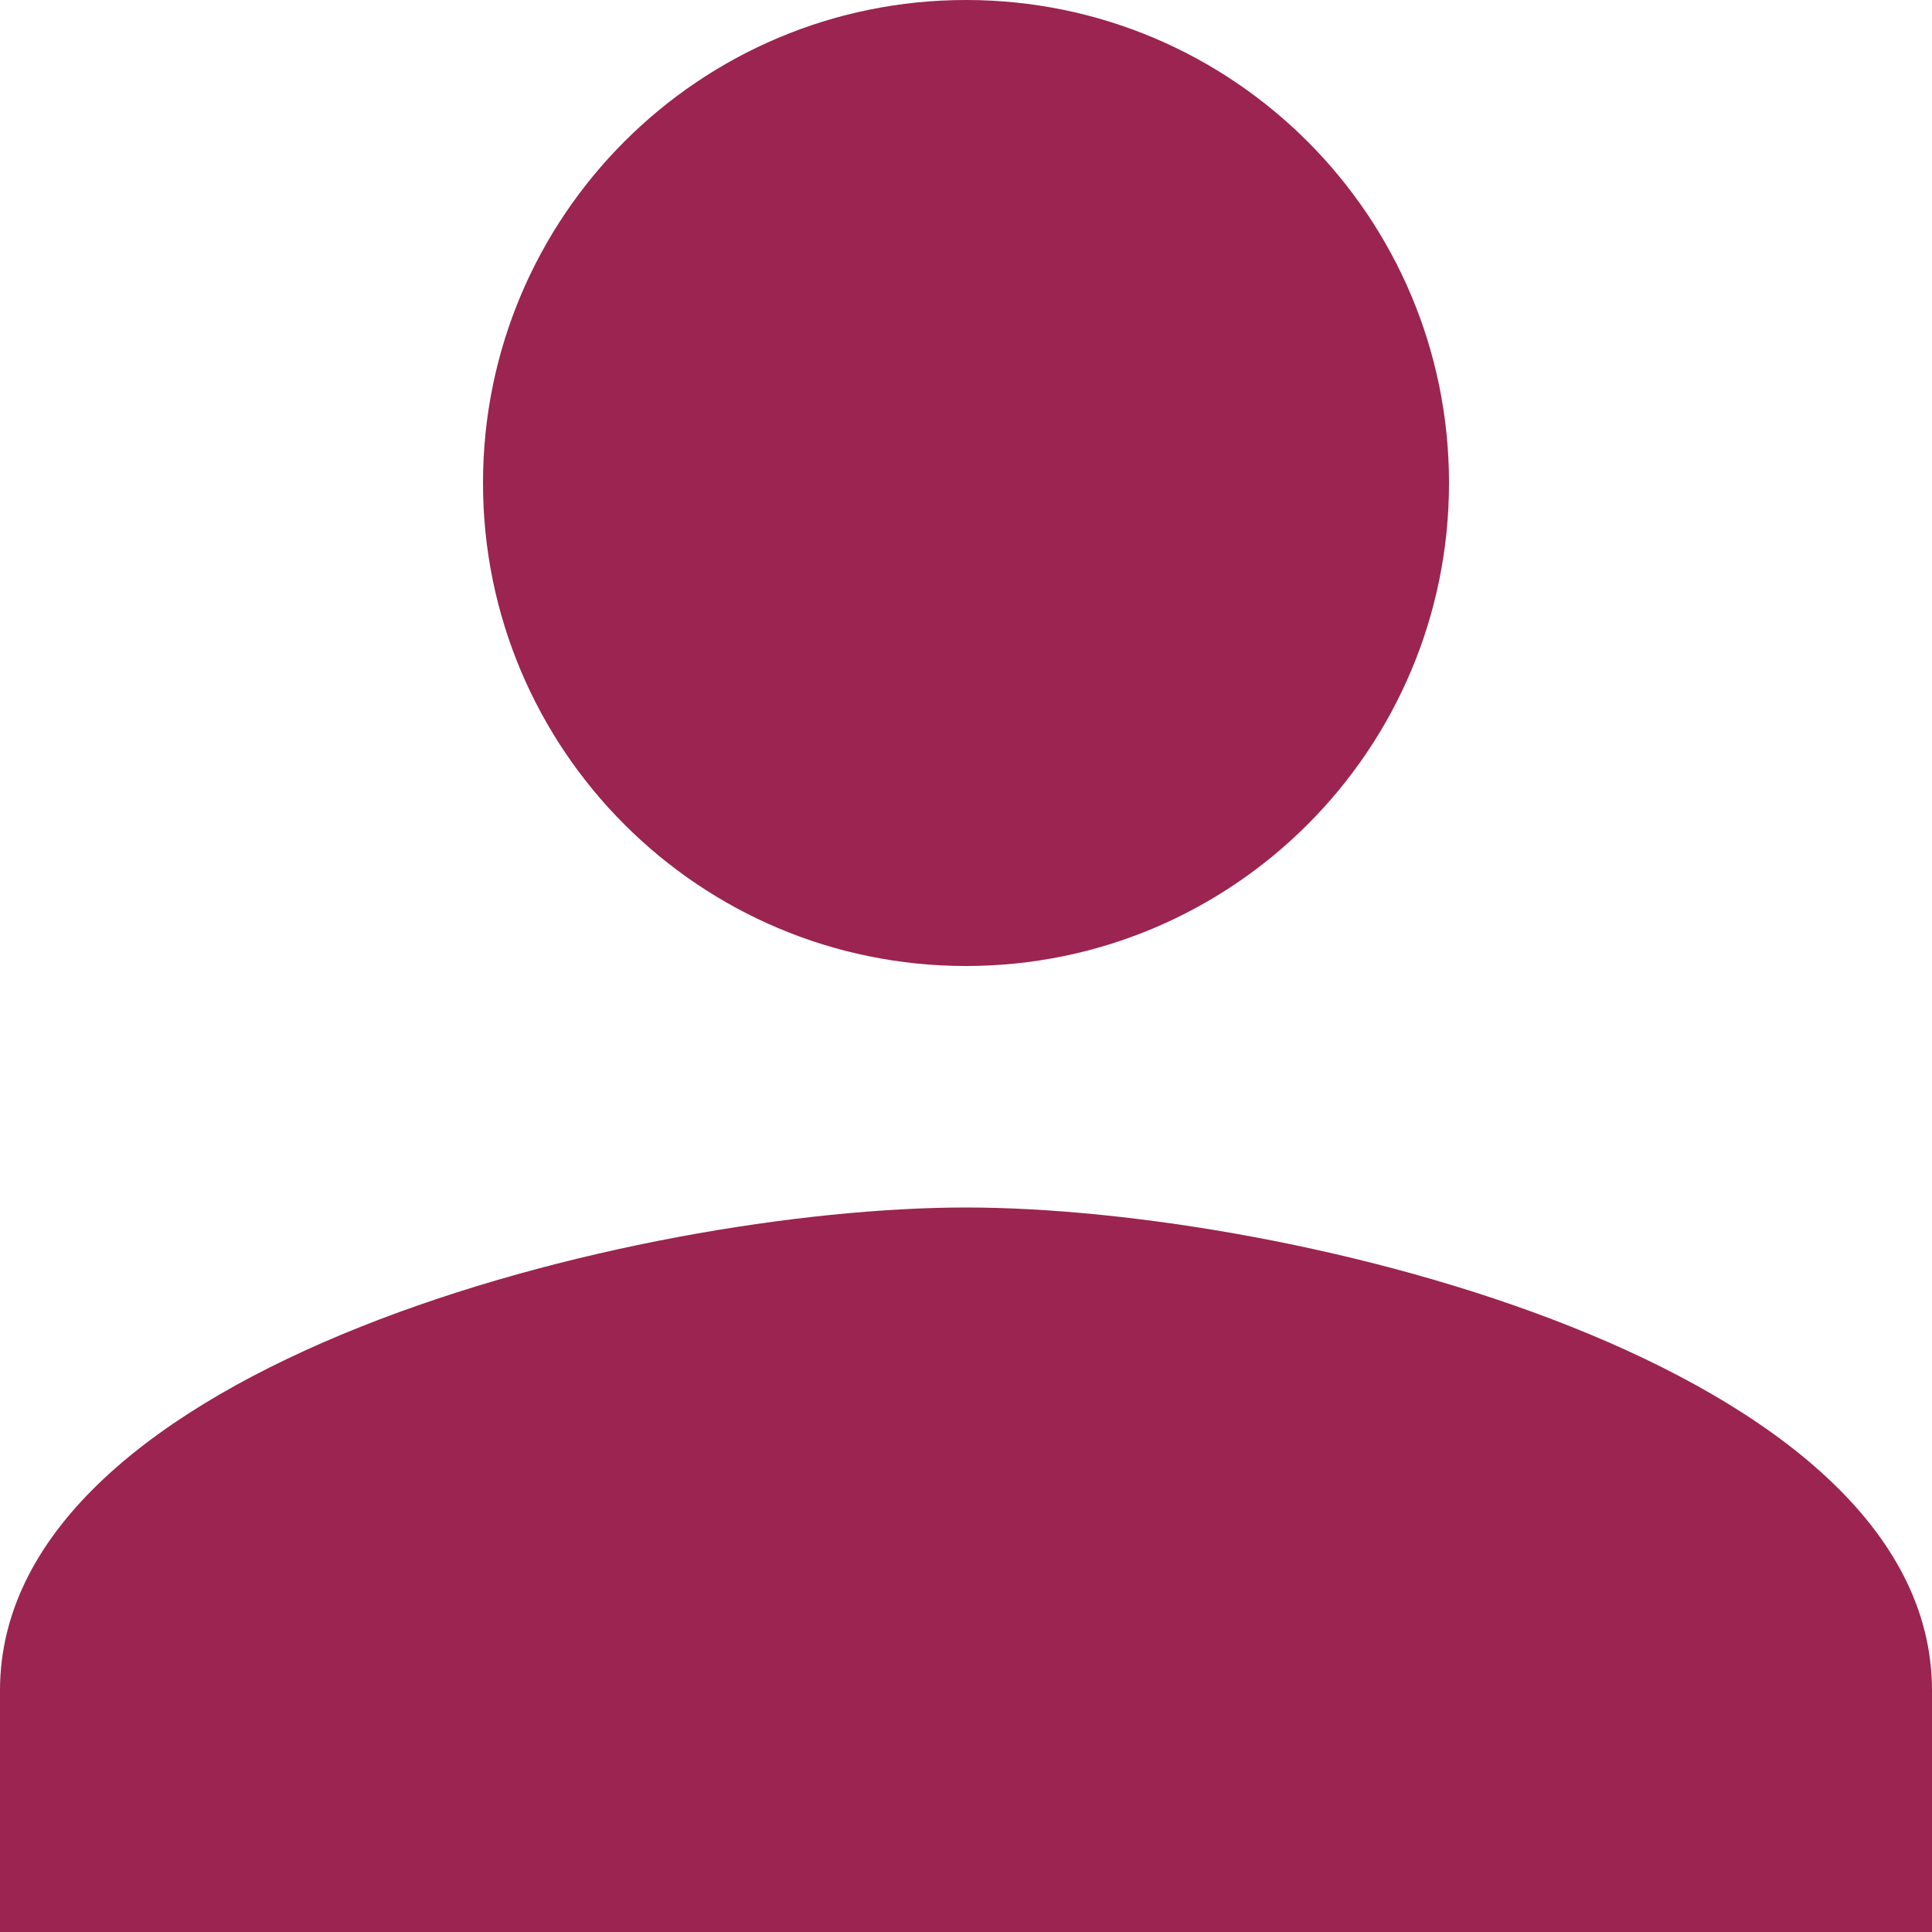
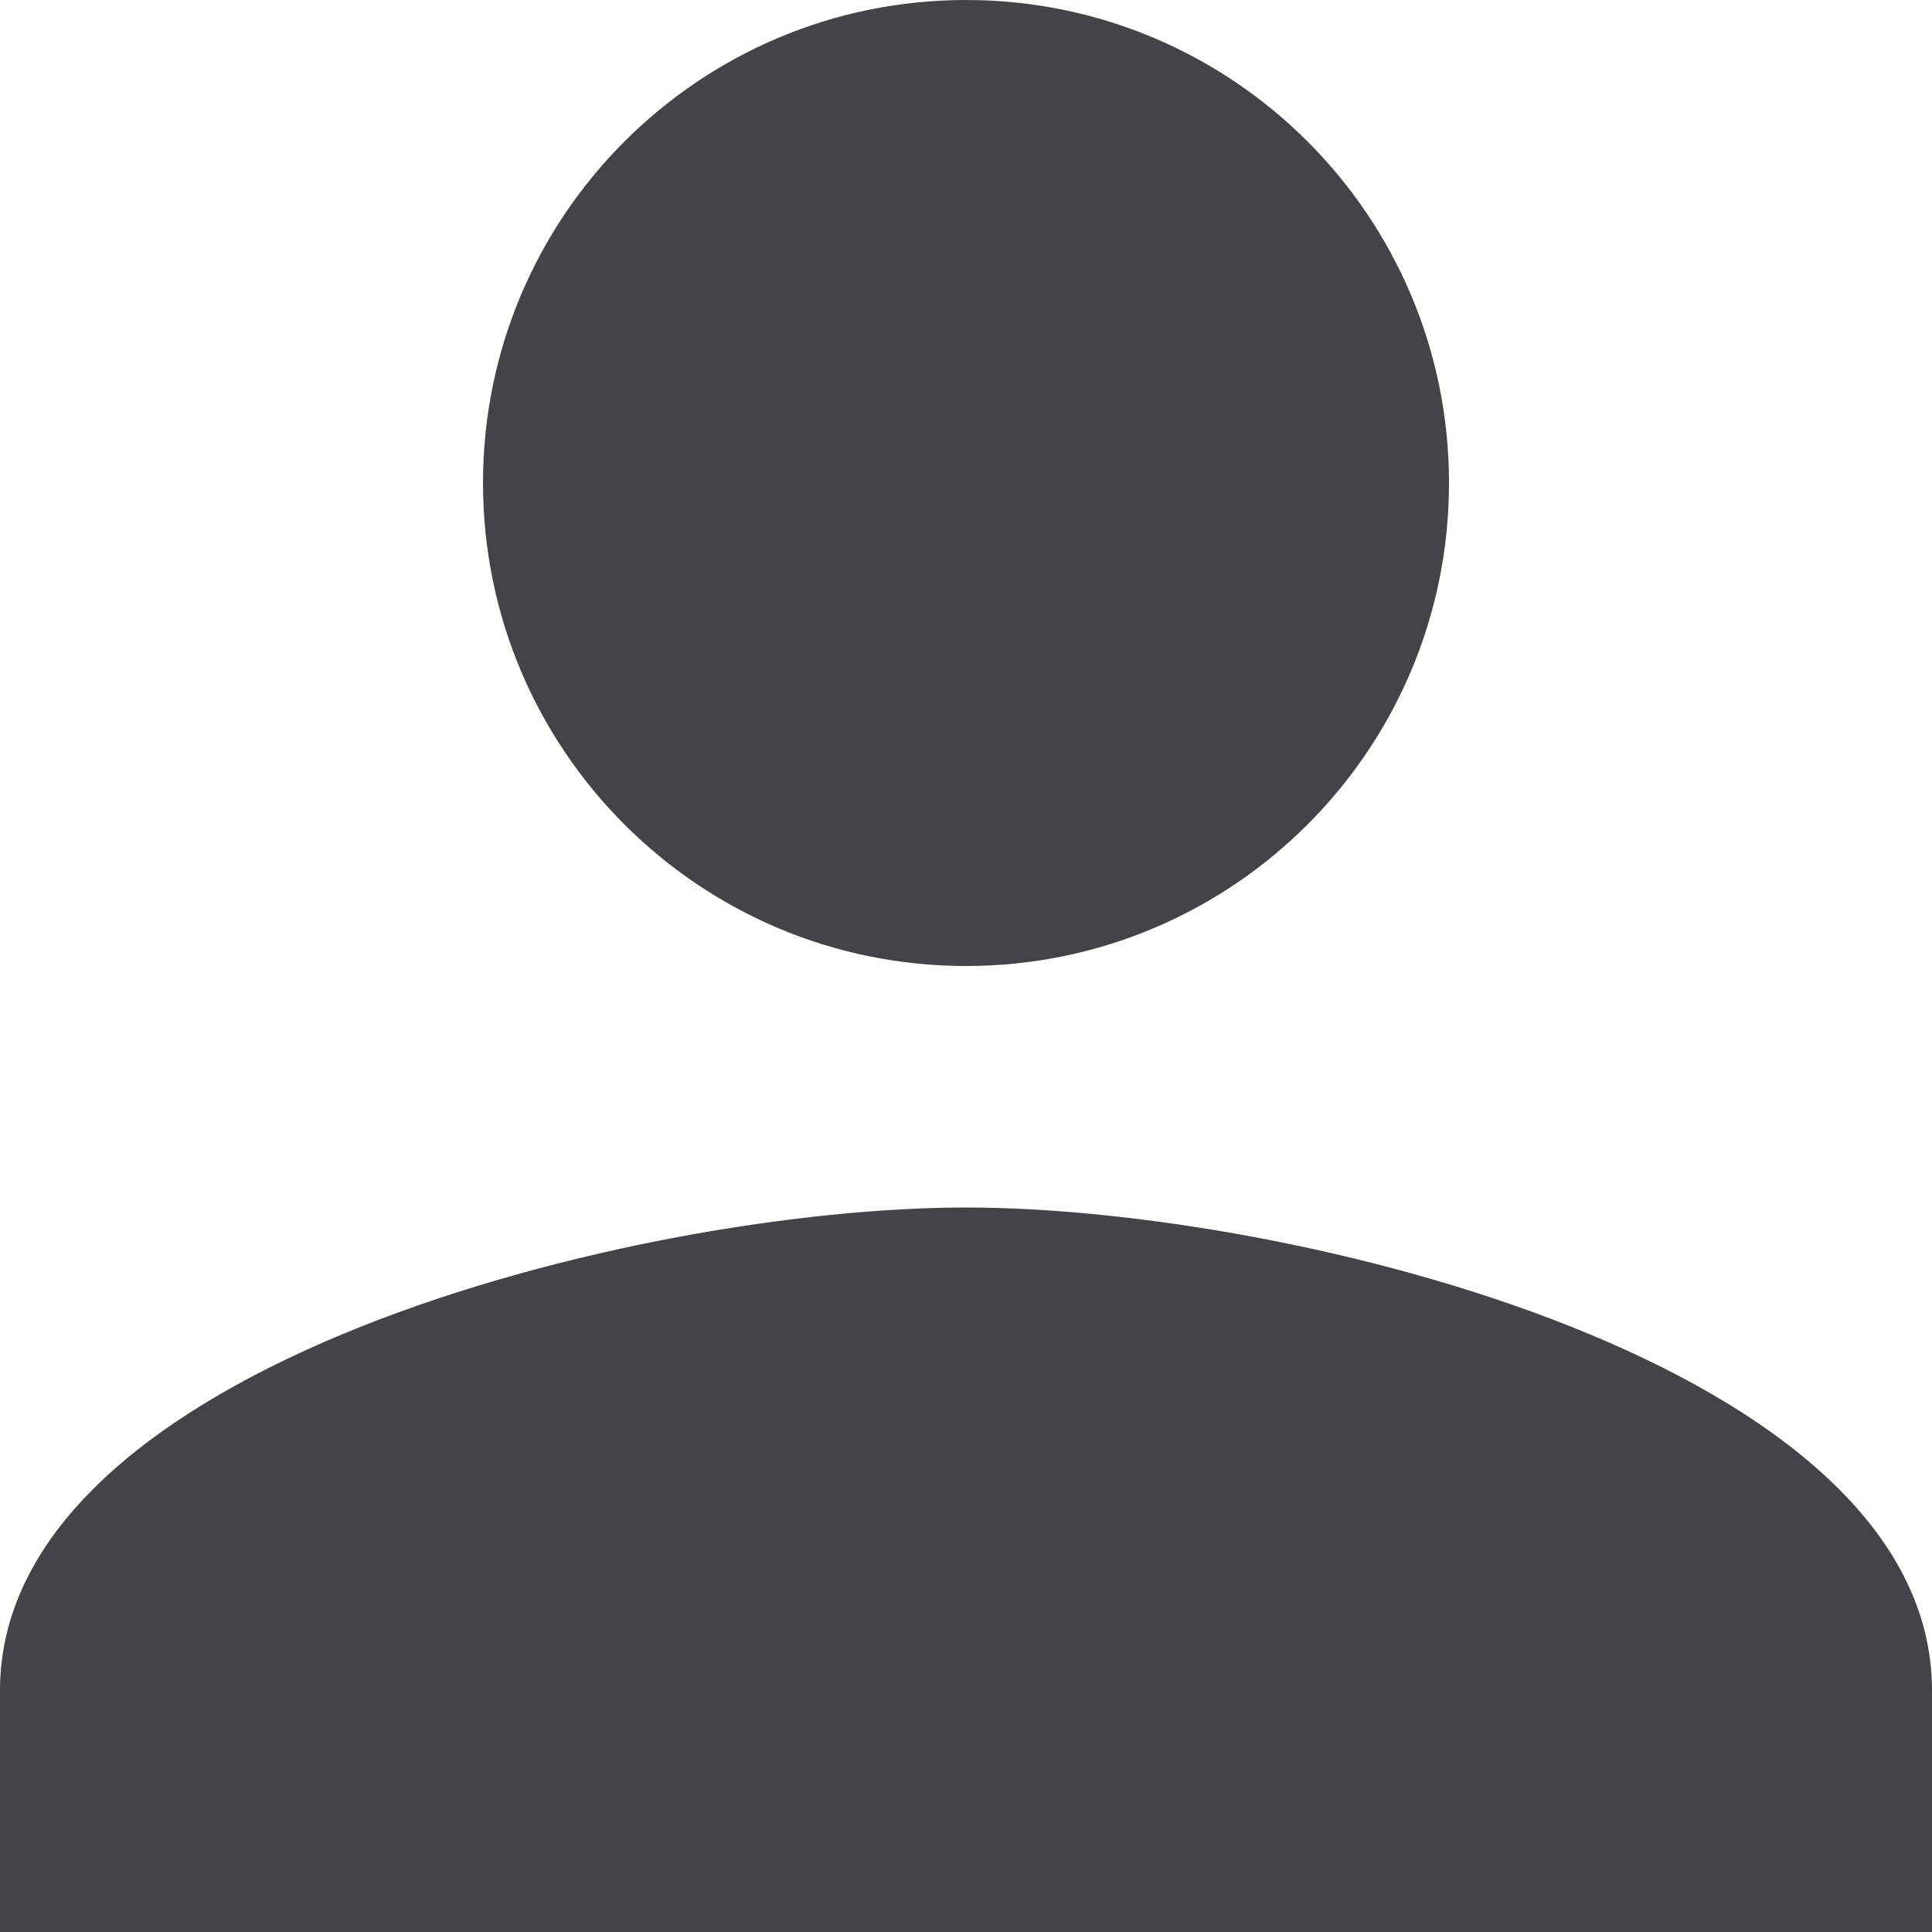
<svg xmlns="http://www.w3.org/2000/svg" id="Group_1" data-name="Group 1" width="16" height="16" viewBox="0 0 16 16">
  <path id="Path_1" data-name="Path 1" d="M0,0H16V16H0Z" fill="none" fill-rule="evenodd" />
-   <path id="Path_2" data-name="Path 2" d="M8,8A4,4,0,1,0,4,4,4,4,0,0,0,8,8Zm0,2c-2.7,0-8,1.3-8,4v2H16V14C16,11.3,10.7,10,8,10Z" fill="#9b2450" fill-rule="evenodd" />
+   <path id="Path_2" data-name="Path 2" d="M8,8A4,4,0,1,0,4,4,4,4,0,0,0,8,8Zm0,2c-2.7,0-8,1.3-8,4v2H16V14C16,11.3,10.7,10,8,10Z" fill="#434348" fill-rule="evenodd" />
</svg>
